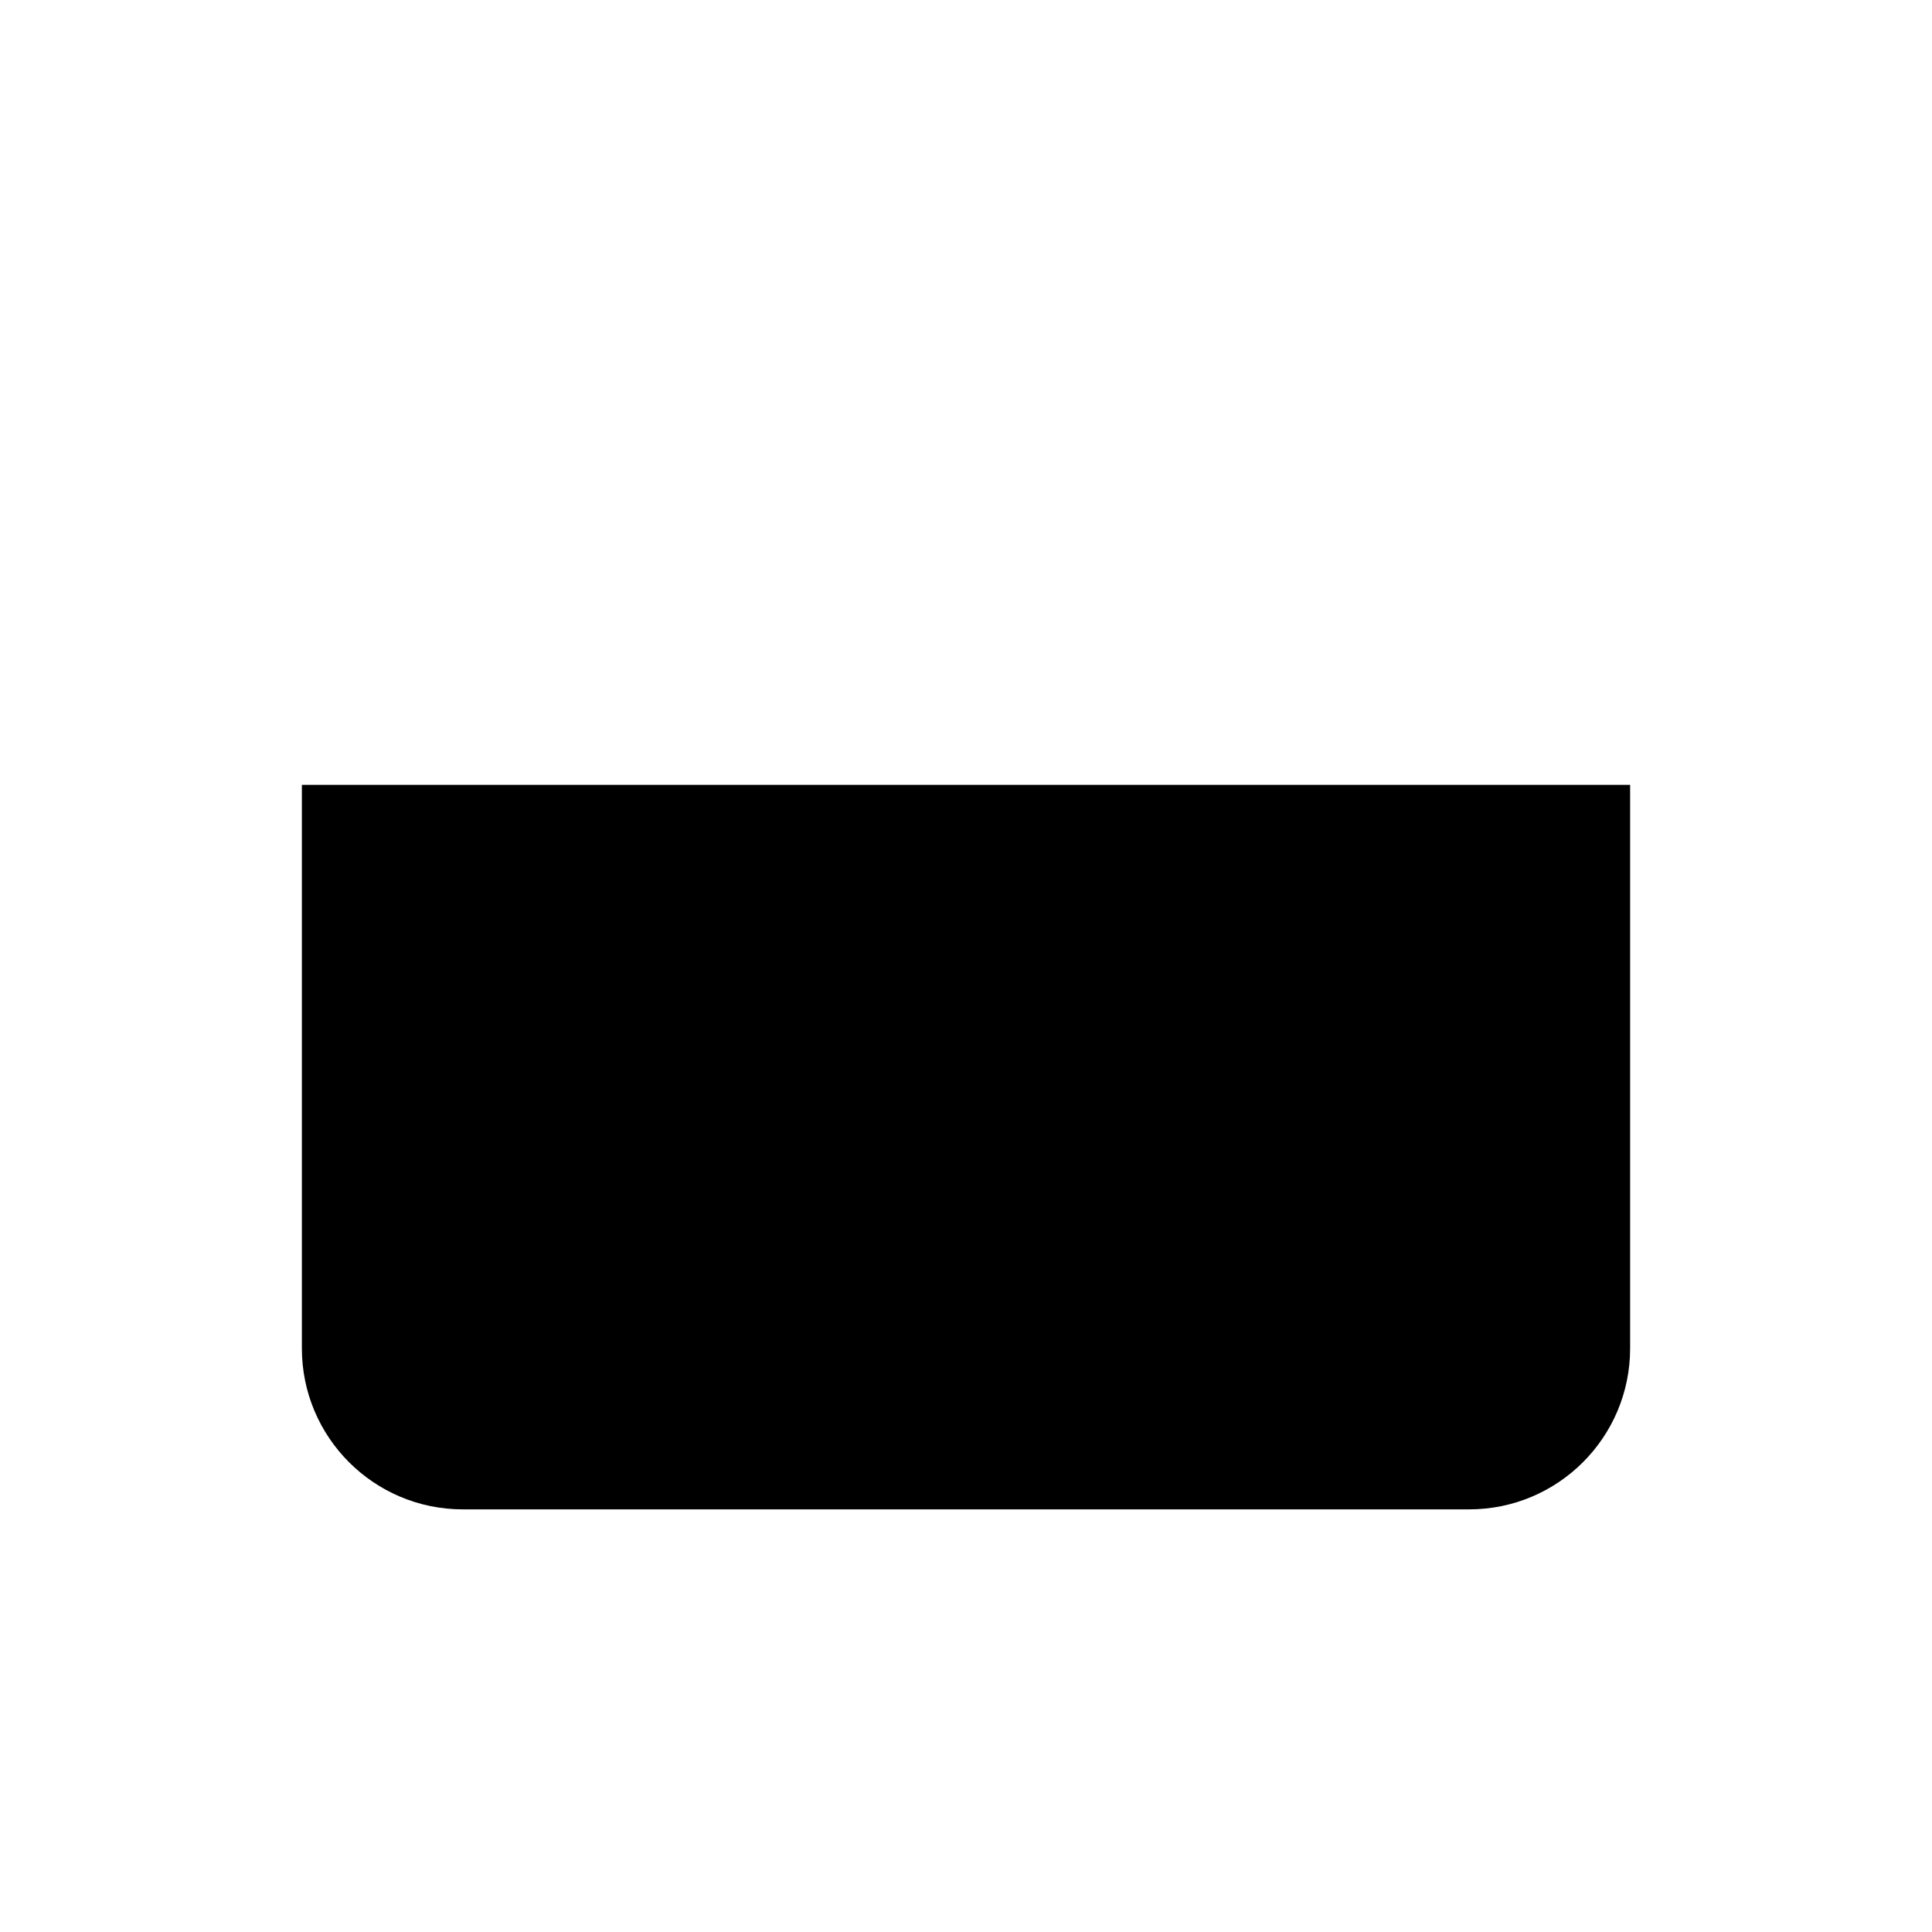
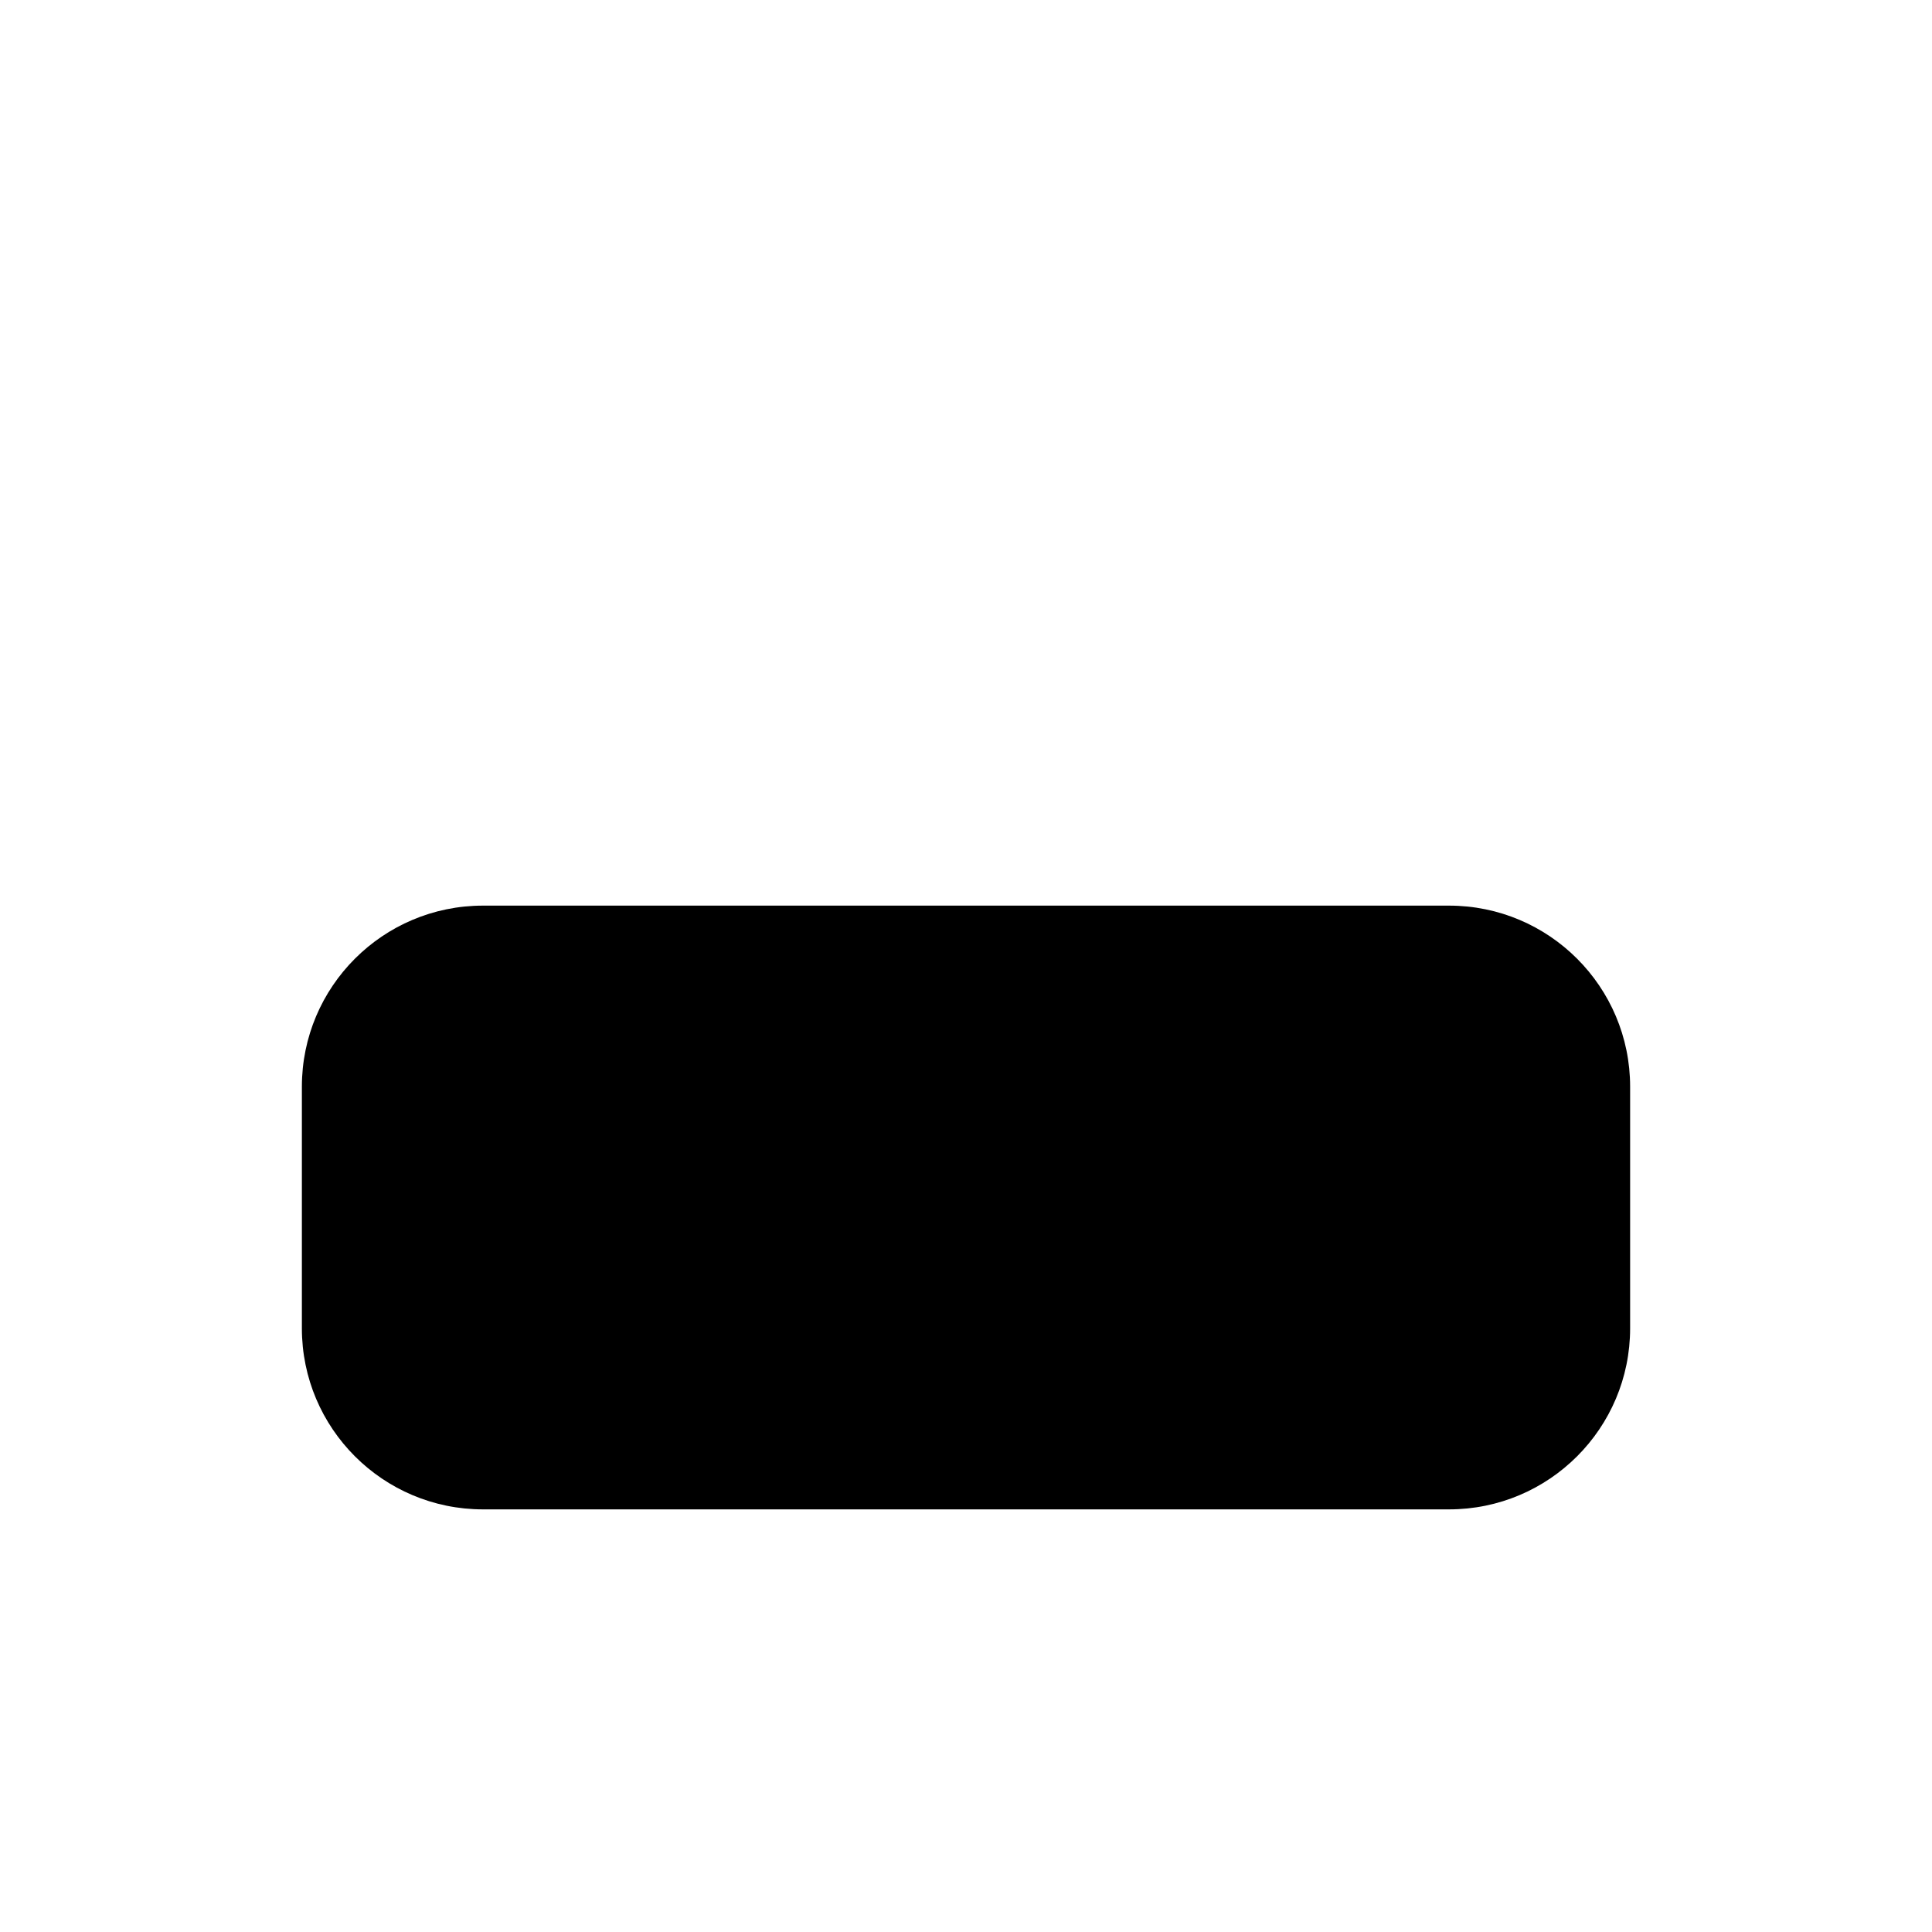
<svg xmlns="http://www.w3.org/2000/svg" width="24" height="24" viewBox="0 0 24 24">
-   <path d="M3.75 9.75H20.25V16.75A2 2 0 0 1 18.25 18.75H5.75A2 2 0 0 1 3.75 16.75Z" fill="black" stroke="none" />
+   <path d="M6 11.25H18A2.25 2.25 0 0 1 20.25 13.5V16.5A2.25 2.25 0 0 1 18 18.75H6A2.25 2.25 0 0 1 3.75 16.5V13.5A2.25 2.25 0 0 1 6 11.25Z" fill="black" stroke="none" />
</svg>
